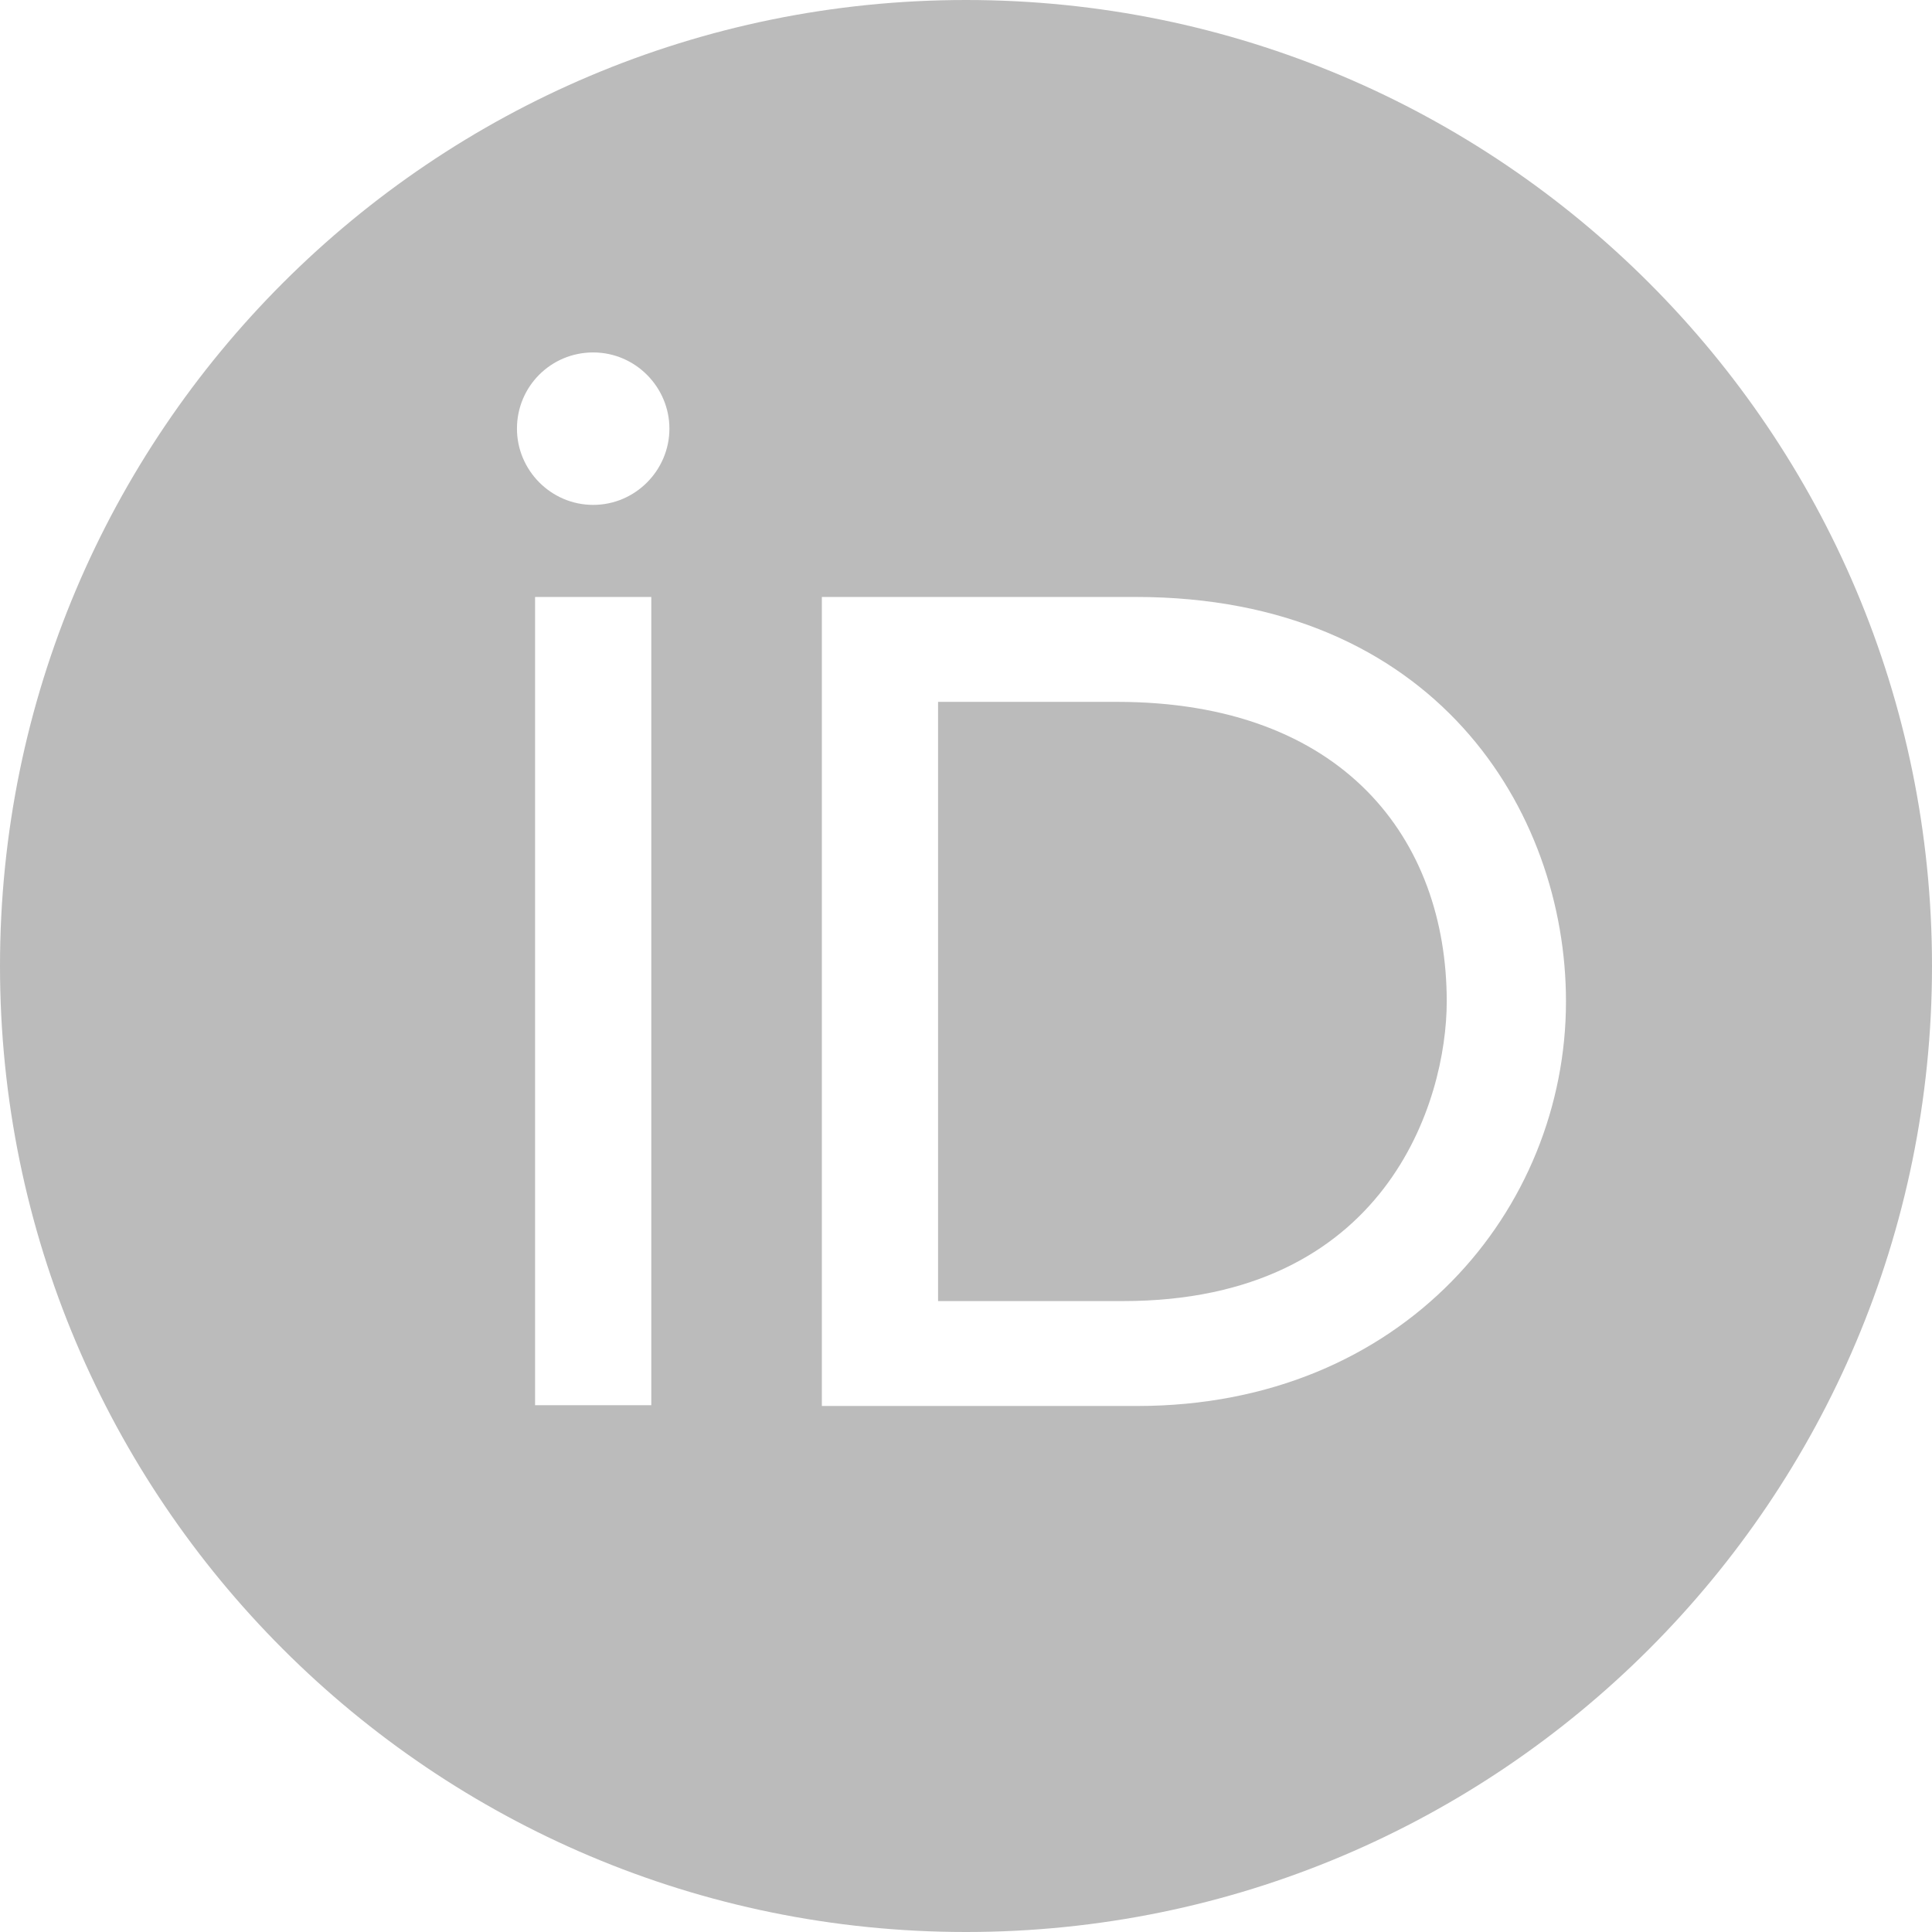
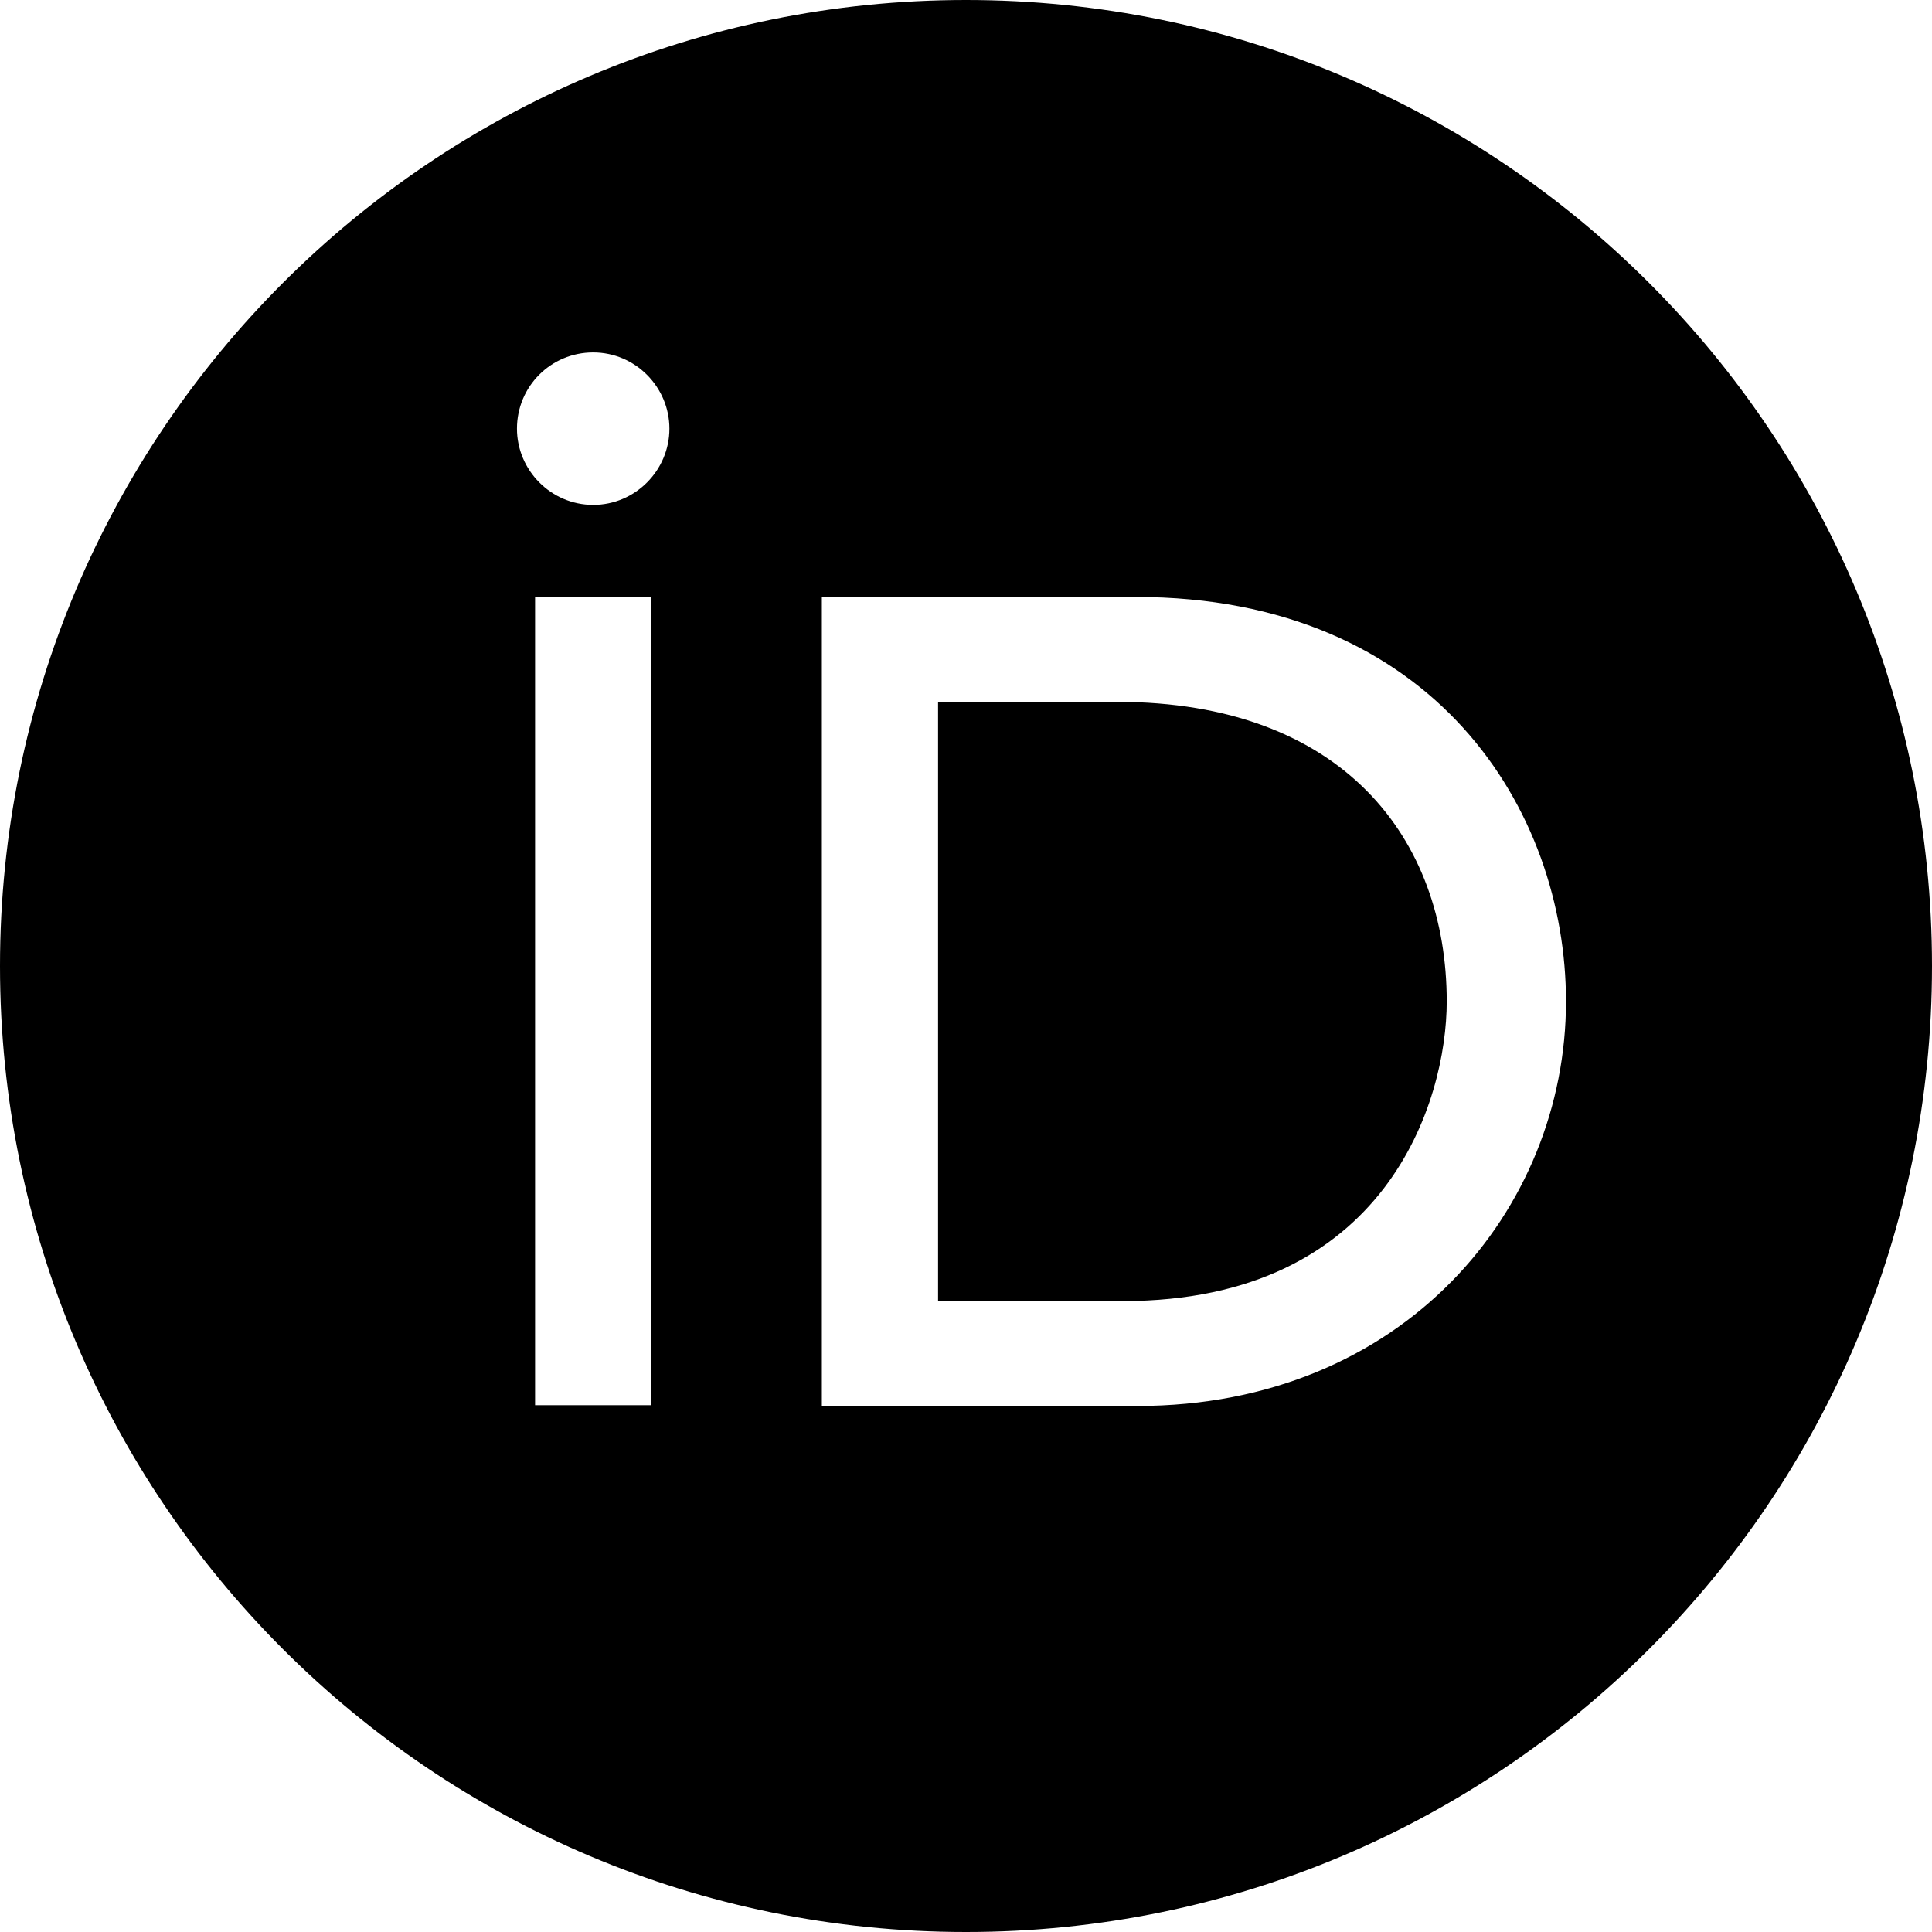
<svg xmlns="http://www.w3.org/2000/svg" viewBox="0 0 256 256">
-   <path fill="#bbbbbb" fill-rule="evenodd" d="M256,128c0,70.7-57.3,128-128,128C57.3,256,0,198.7,0,128C0,57.3,57.3,0,128,0C198.7,0,256,57.3,256,128z M86.3,186.2H70.9V79.1h15.4v48.4V186.2z M108.9,79.1h41.6c39.6,0,57,28.3,57,53.6c0,27.5-21.5,53.6-56.8,53.6h-41.8V79.1z M124.3,172.4h24.5 c34.9,0,42.9-26.5,42.9-39.7c0-21.5-13.7-39.7-43.7-39.7h-23.7V172.4z M88.7,56.8c0,5.5-4.5,10.1-10.1,10.1c-5.6,0-10.1-4.6-10.1-10.1c0-5.6,4.5-10.1,10.1-10.1 C84.2,46.7,88.7,51.3,88.7,56.8z" />
+   <path fill="currentColor" fill-rule="evenodd" d="M256,128c0,70.7-57.3,128-128,128C57.3,256,0,198.7,0,128C0,57.3,57.3,0,128,0C198.7,0,256,57.3,256,128z M86.3,186.2H70.9V79.1h15.4v48.4V186.2z M108.9,79.1h41.6c39.6,0,57,28.3,57,53.6c0,27.5-21.5,53.6-56.8,53.6h-41.8V79.1z M124.3,172.4h24.5 c34.9,0,42.9-26.5,42.9-39.7c0-21.5-13.7-39.7-43.7-39.7h-23.7V172.4z M88.7,56.8c0,5.5-4.5,10.1-10.1,10.1c-5.6,0-10.1-4.6-10.1-10.1c0-5.6,4.5-10.1,10.1-10.1 C84.2,46.7,88.7,51.3,88.7,56.8z" />
</svg>
